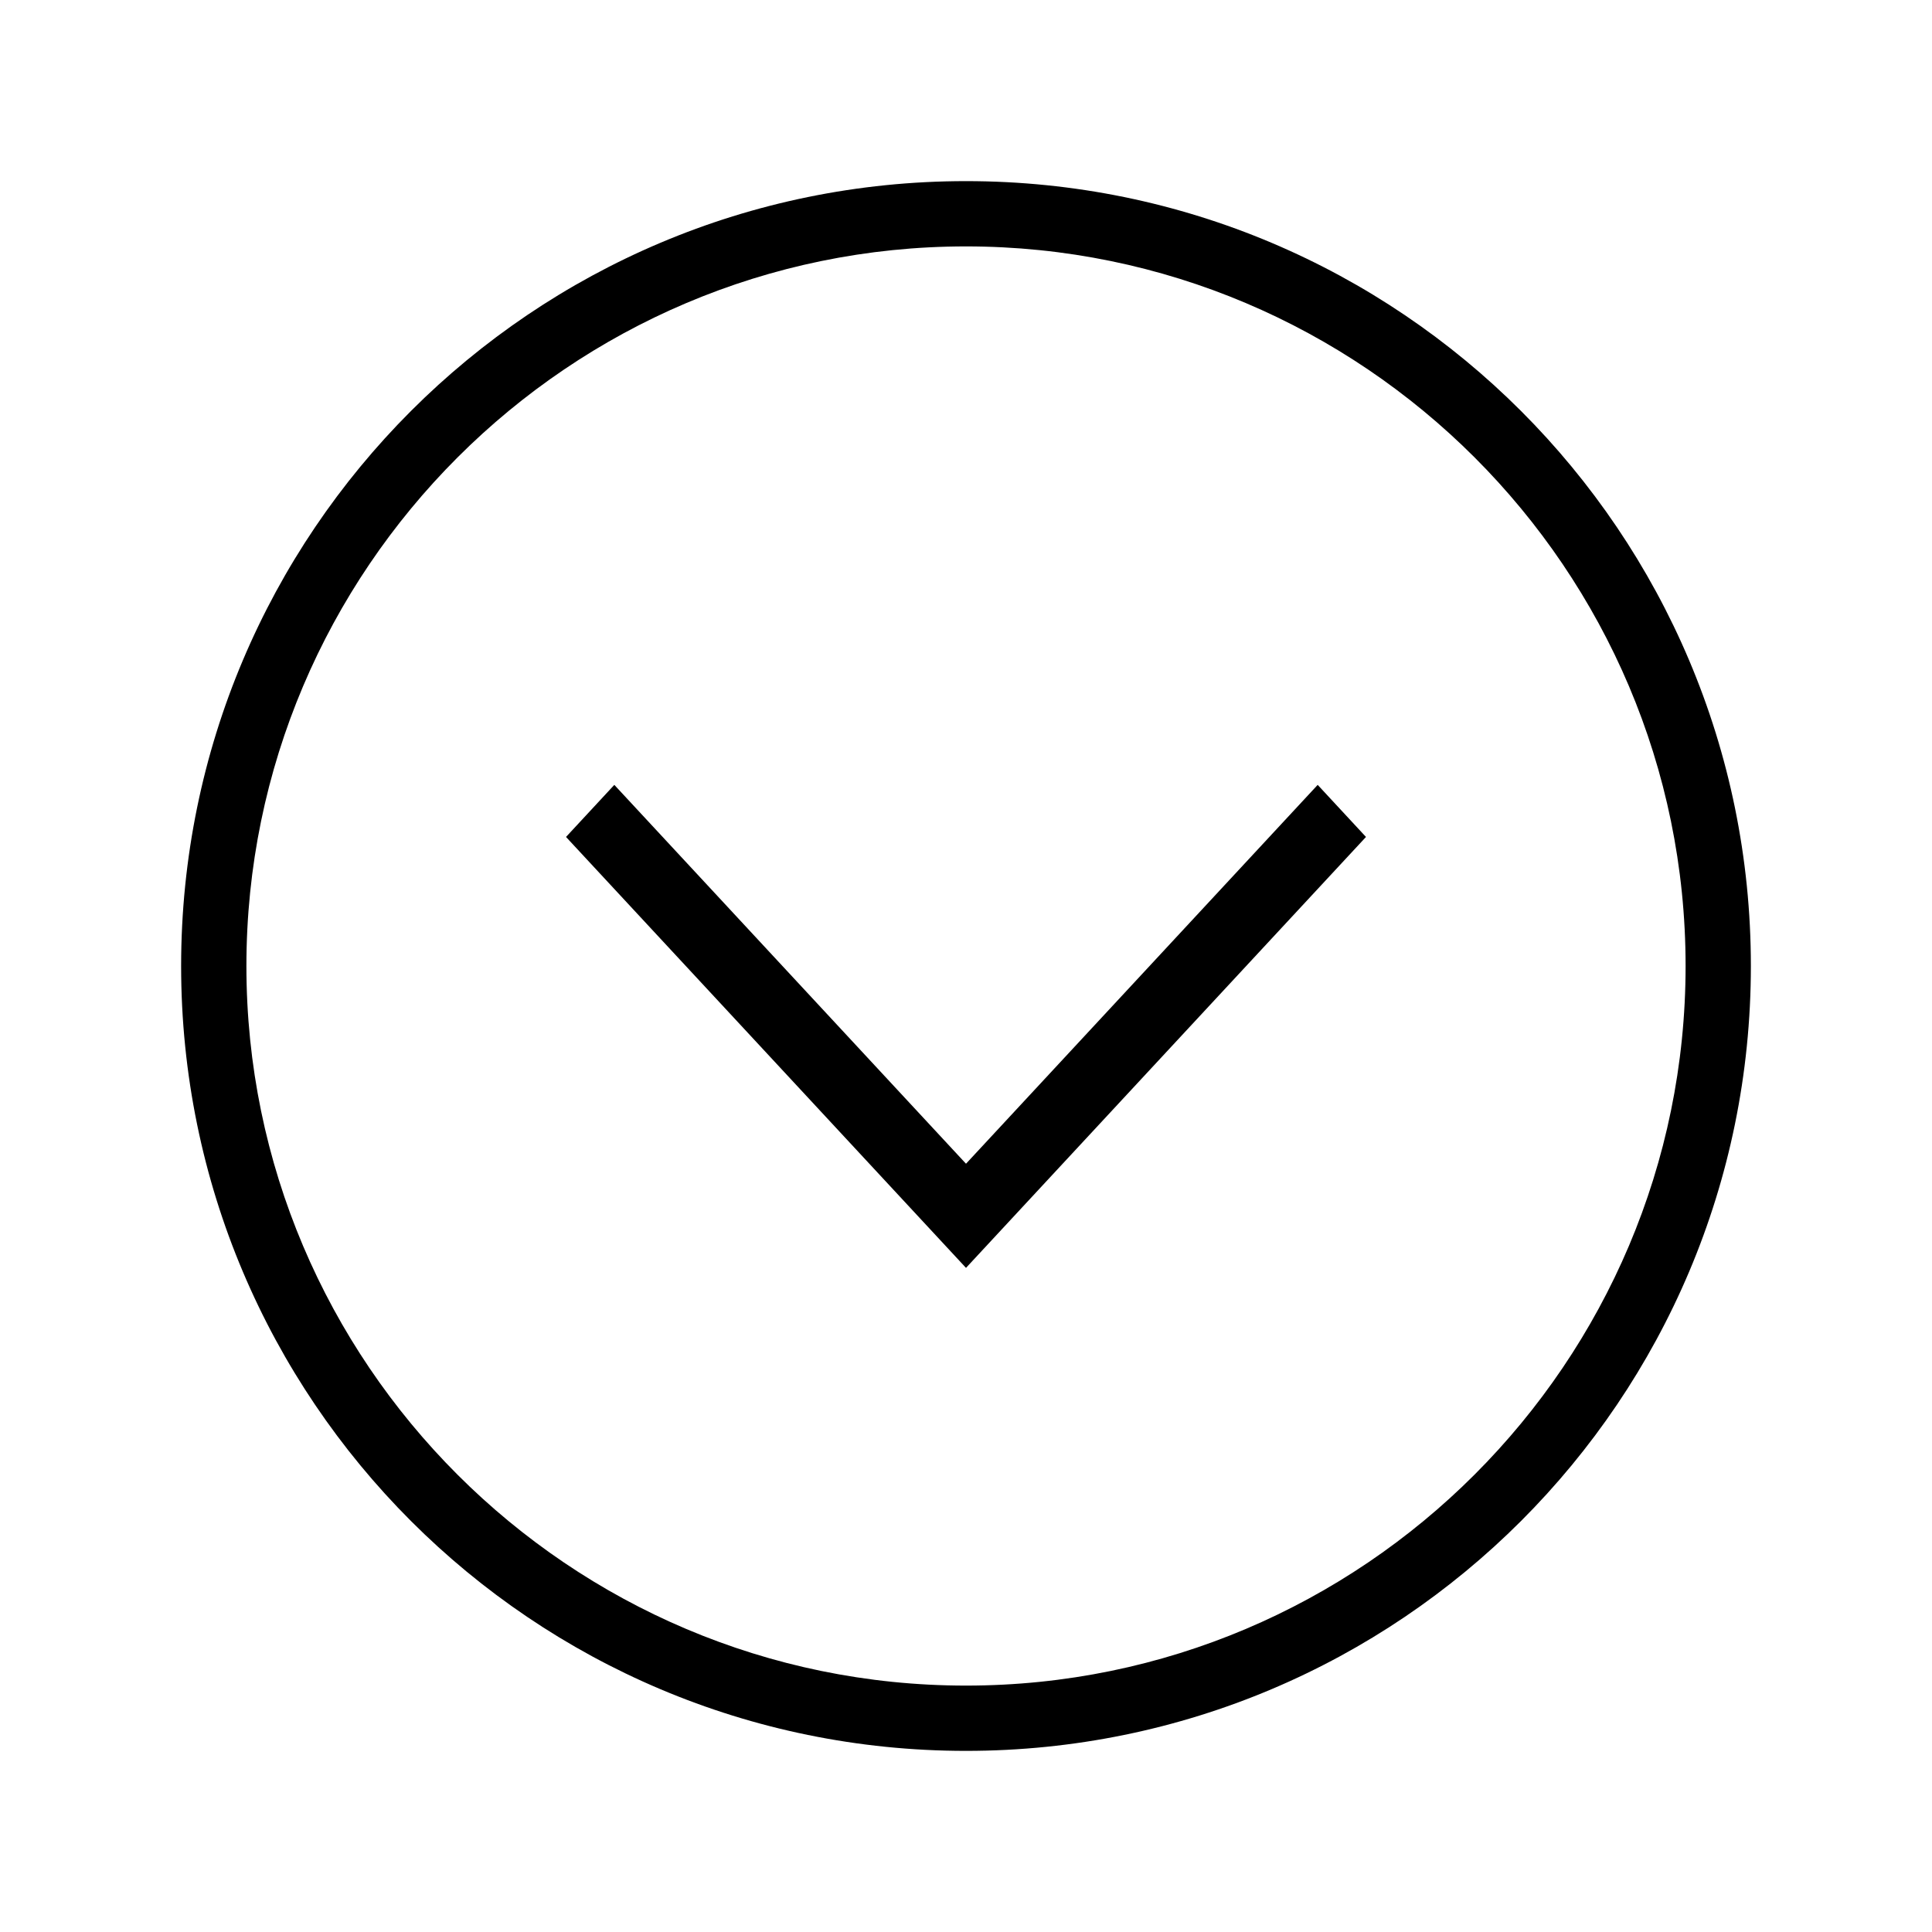
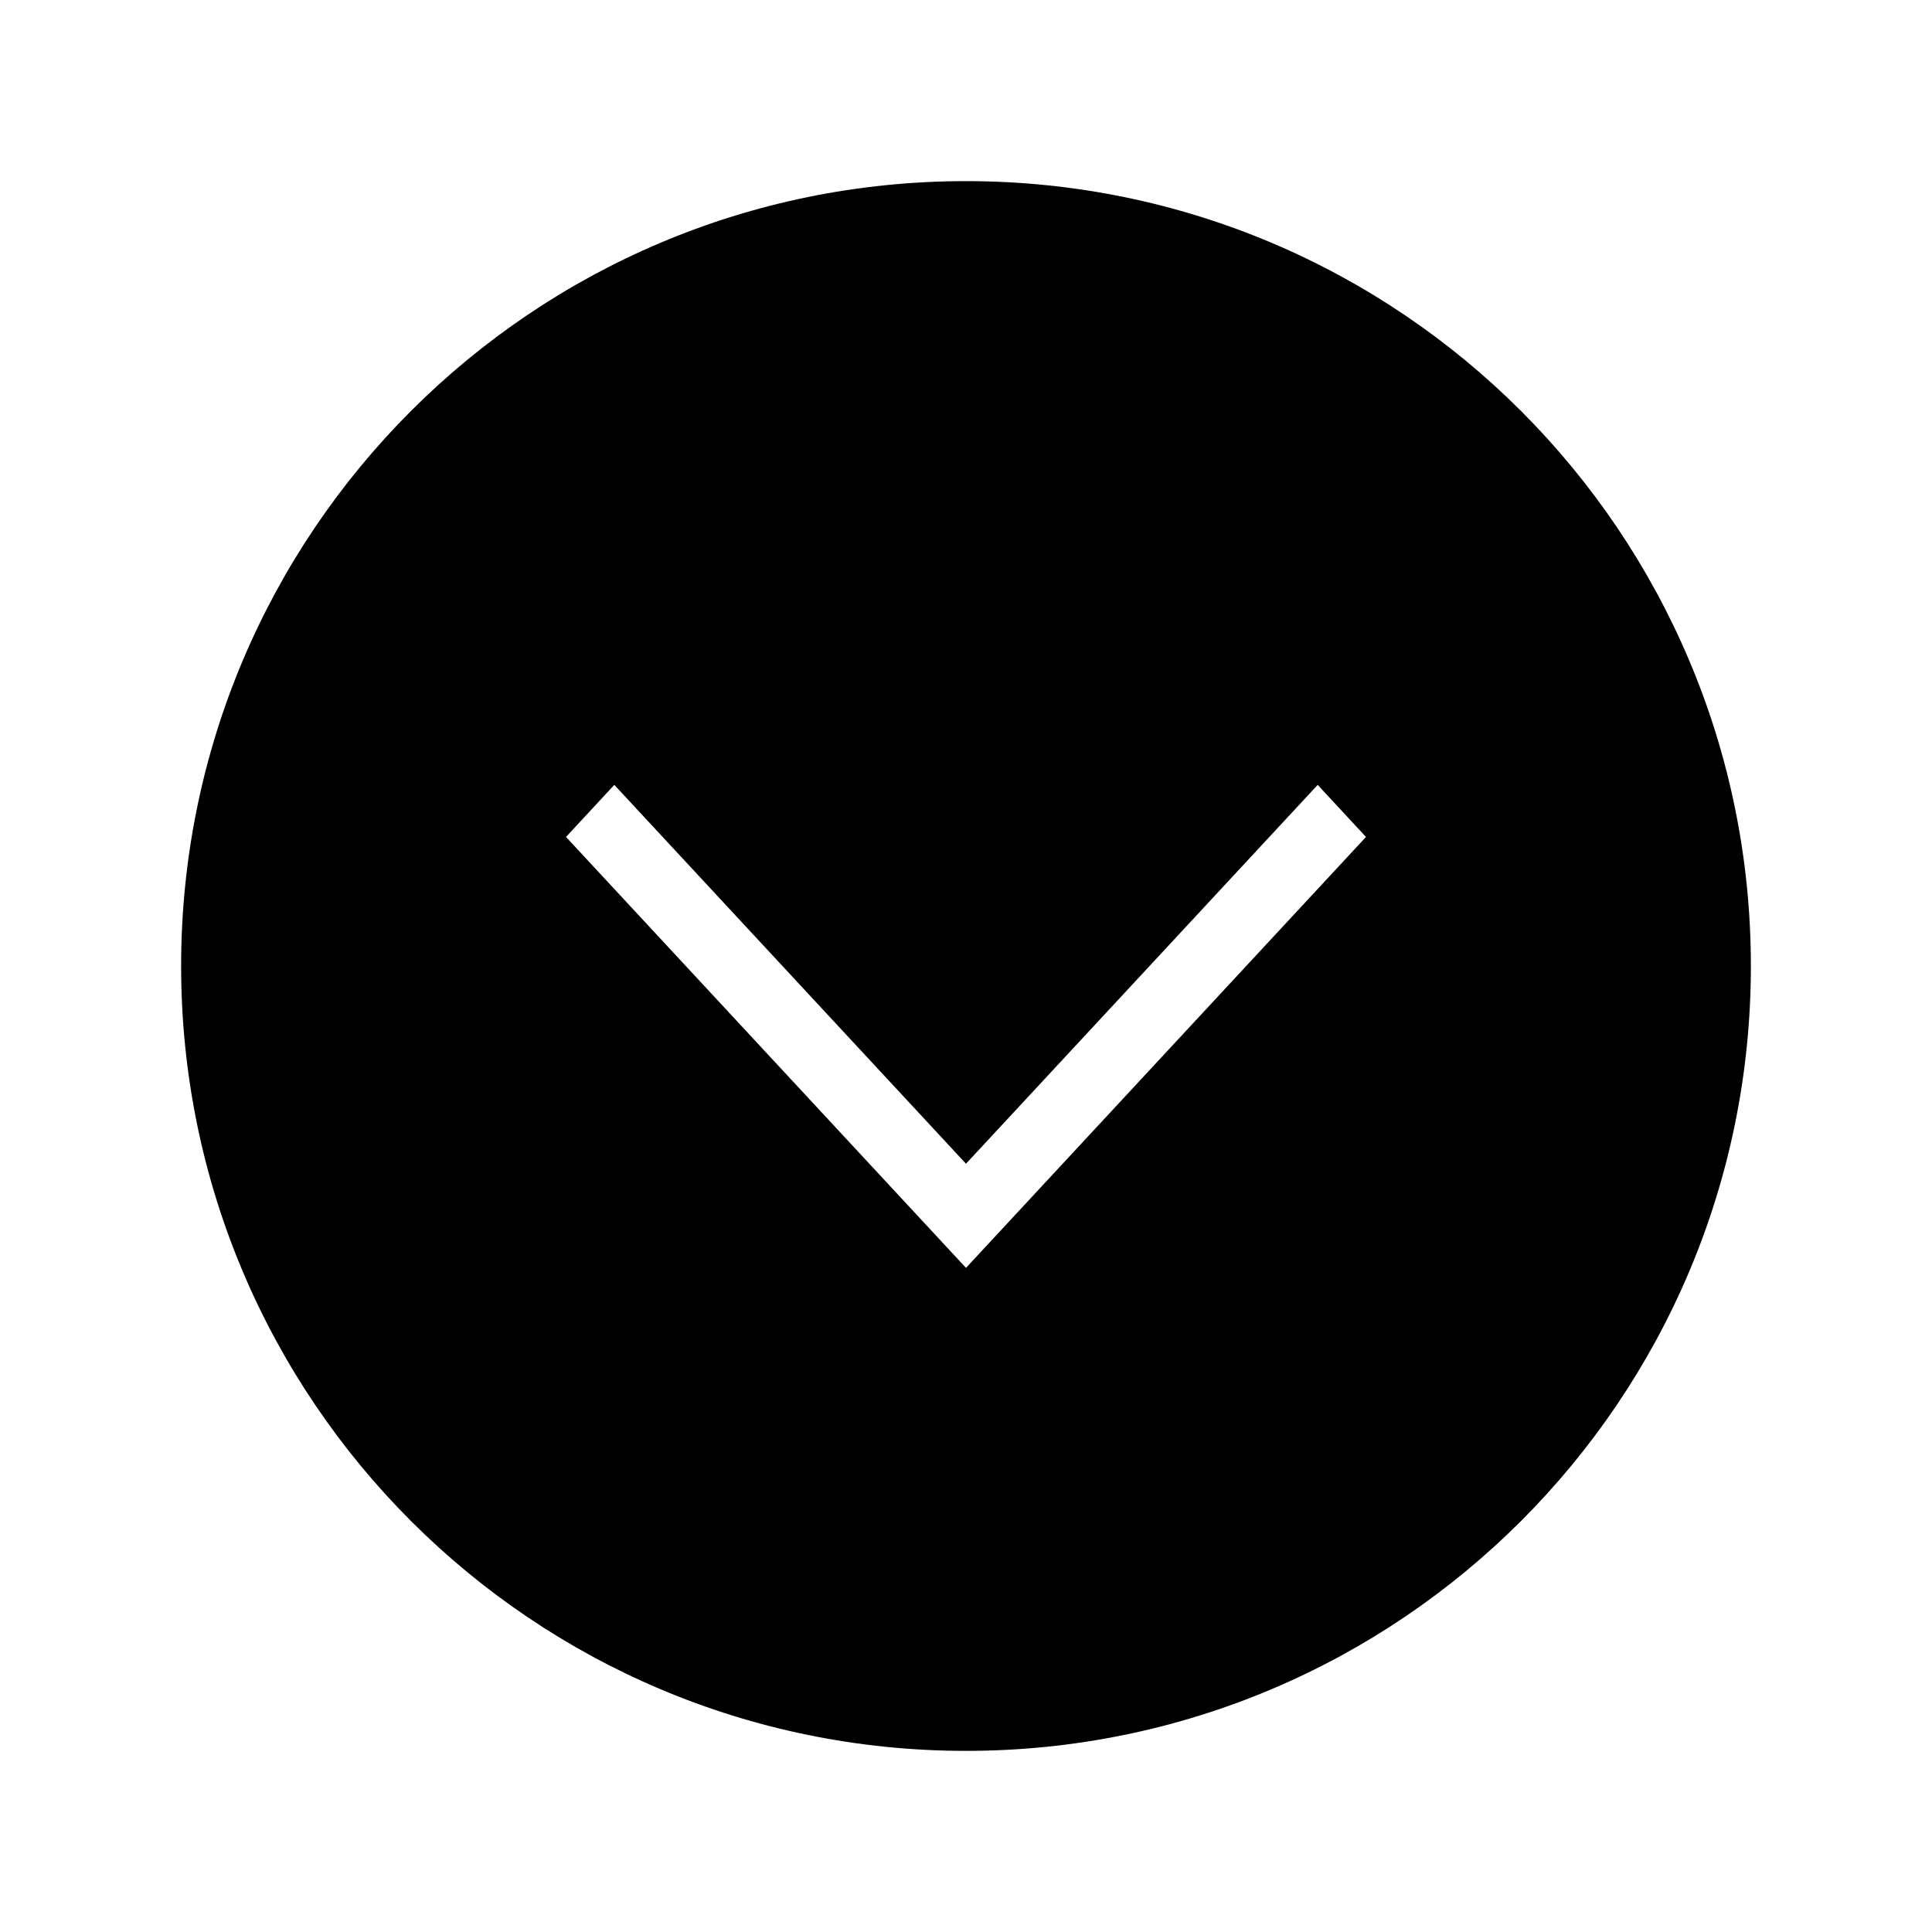
<svg xmlns="http://www.w3.org/2000/svg" version="1.1" id="Layer_1" x="0px" y="0px" viewBox="0 0 512 512" enable-background="new 0 0 512 512" xml:space="preserve">
  <g>
-     <polygon points="349.2,208 362,221.8 256,336 150,221.8 162.8,208 256,308.4  " />
-     <g>
-       <path d="M256,48C141.1,48,48,141.1,48,256c0,114.9,93.1,208,208,208s208-93.1,208-208C464,141.1,370.9,48,256,48z M256,65.3    c105.1,0,190.7,85.5,190.7,190.7c0,105.1-85.5,190.7-190.7,190.7c-105.1,0-190.7-85.5-190.7-190.7C65.3,150.9,150.9,65.3,256,65.3    z" />
-     </g>
+     <path d="M256,48C141.1,48,48,141.1,48,256c0,114.9,93.1,208,208,208s208-93.1,208-208C464,141.1,370.9,48,256,48z M256,308.4   L349.2,208l12.8,13.8L256,336L150,221.8l12.8-13.8L256,308.4z" />
  </g>
</svg>
